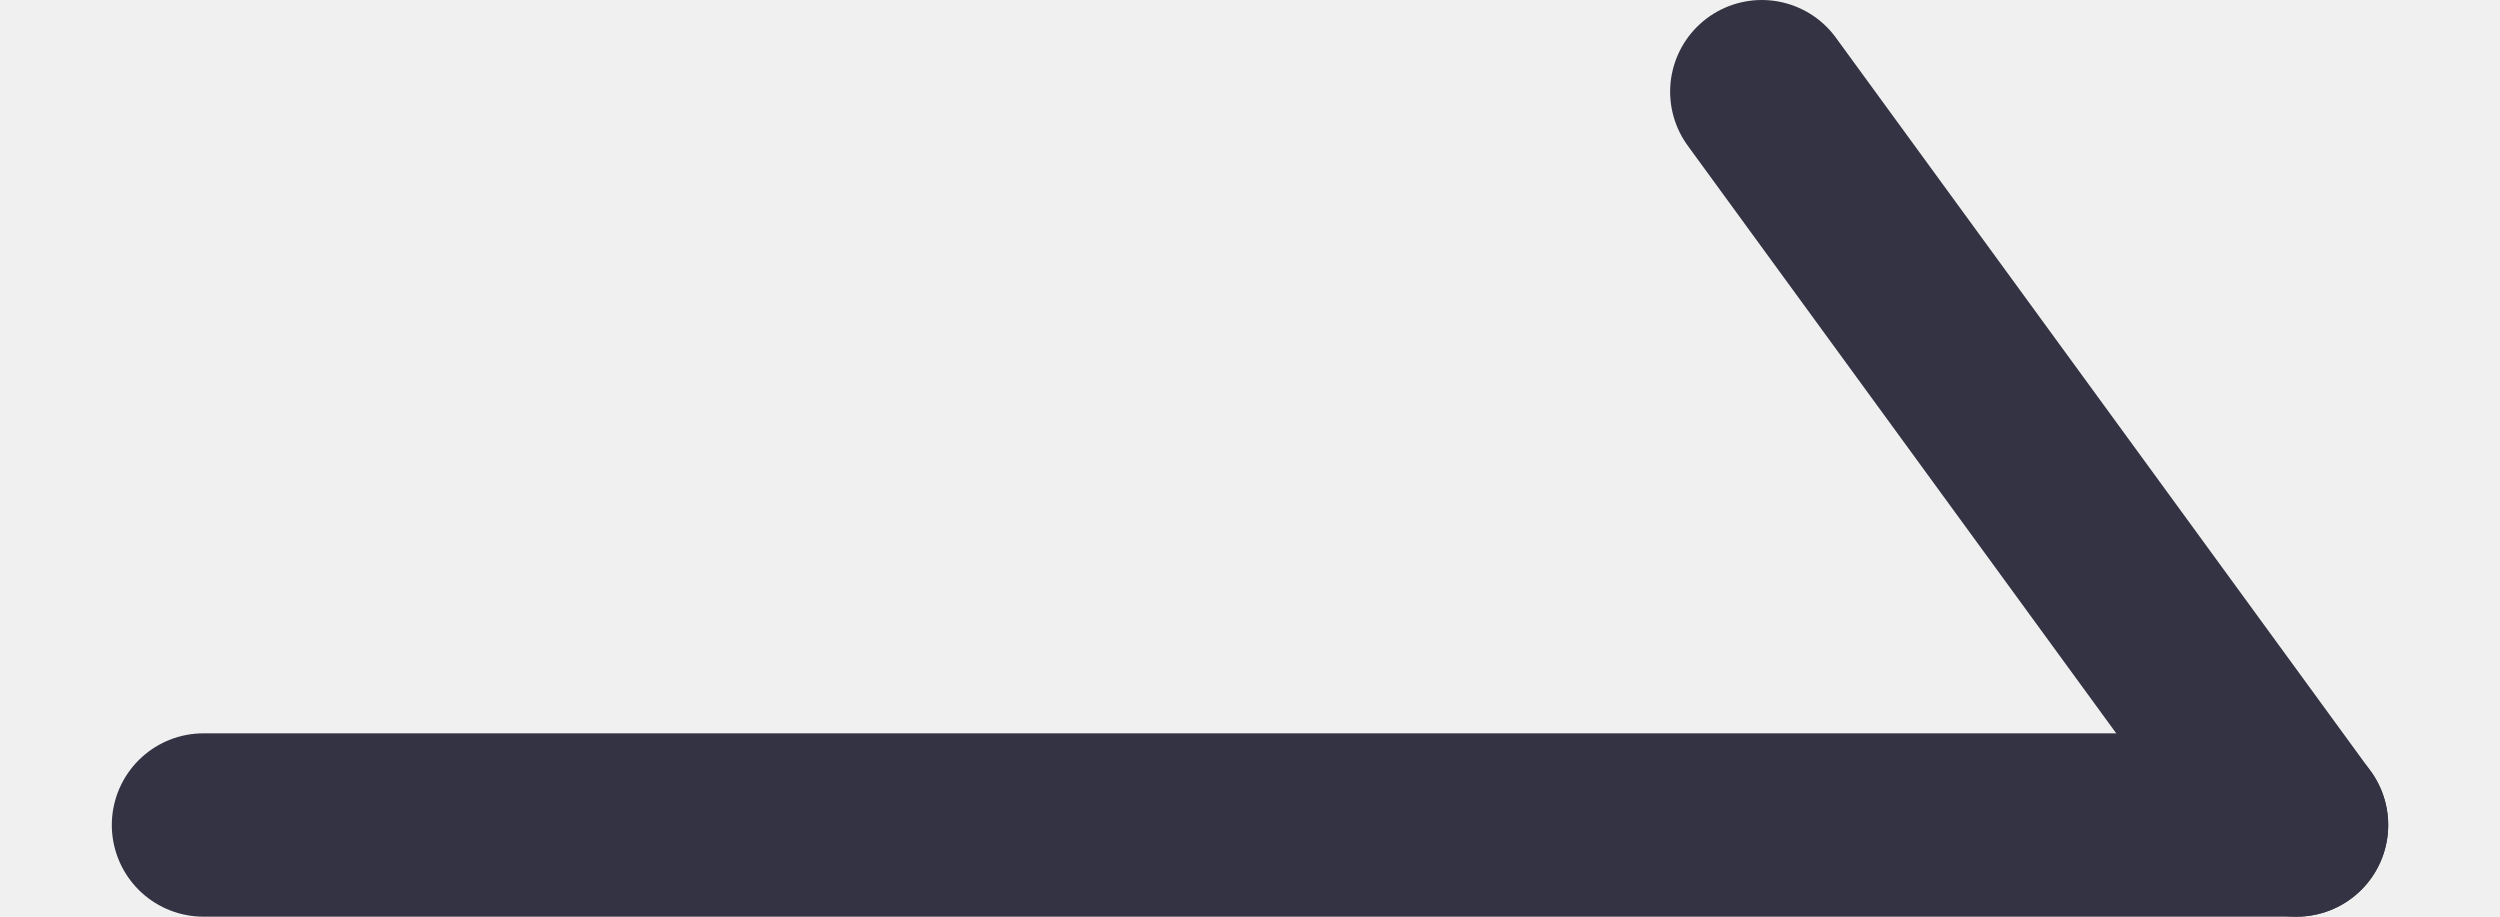
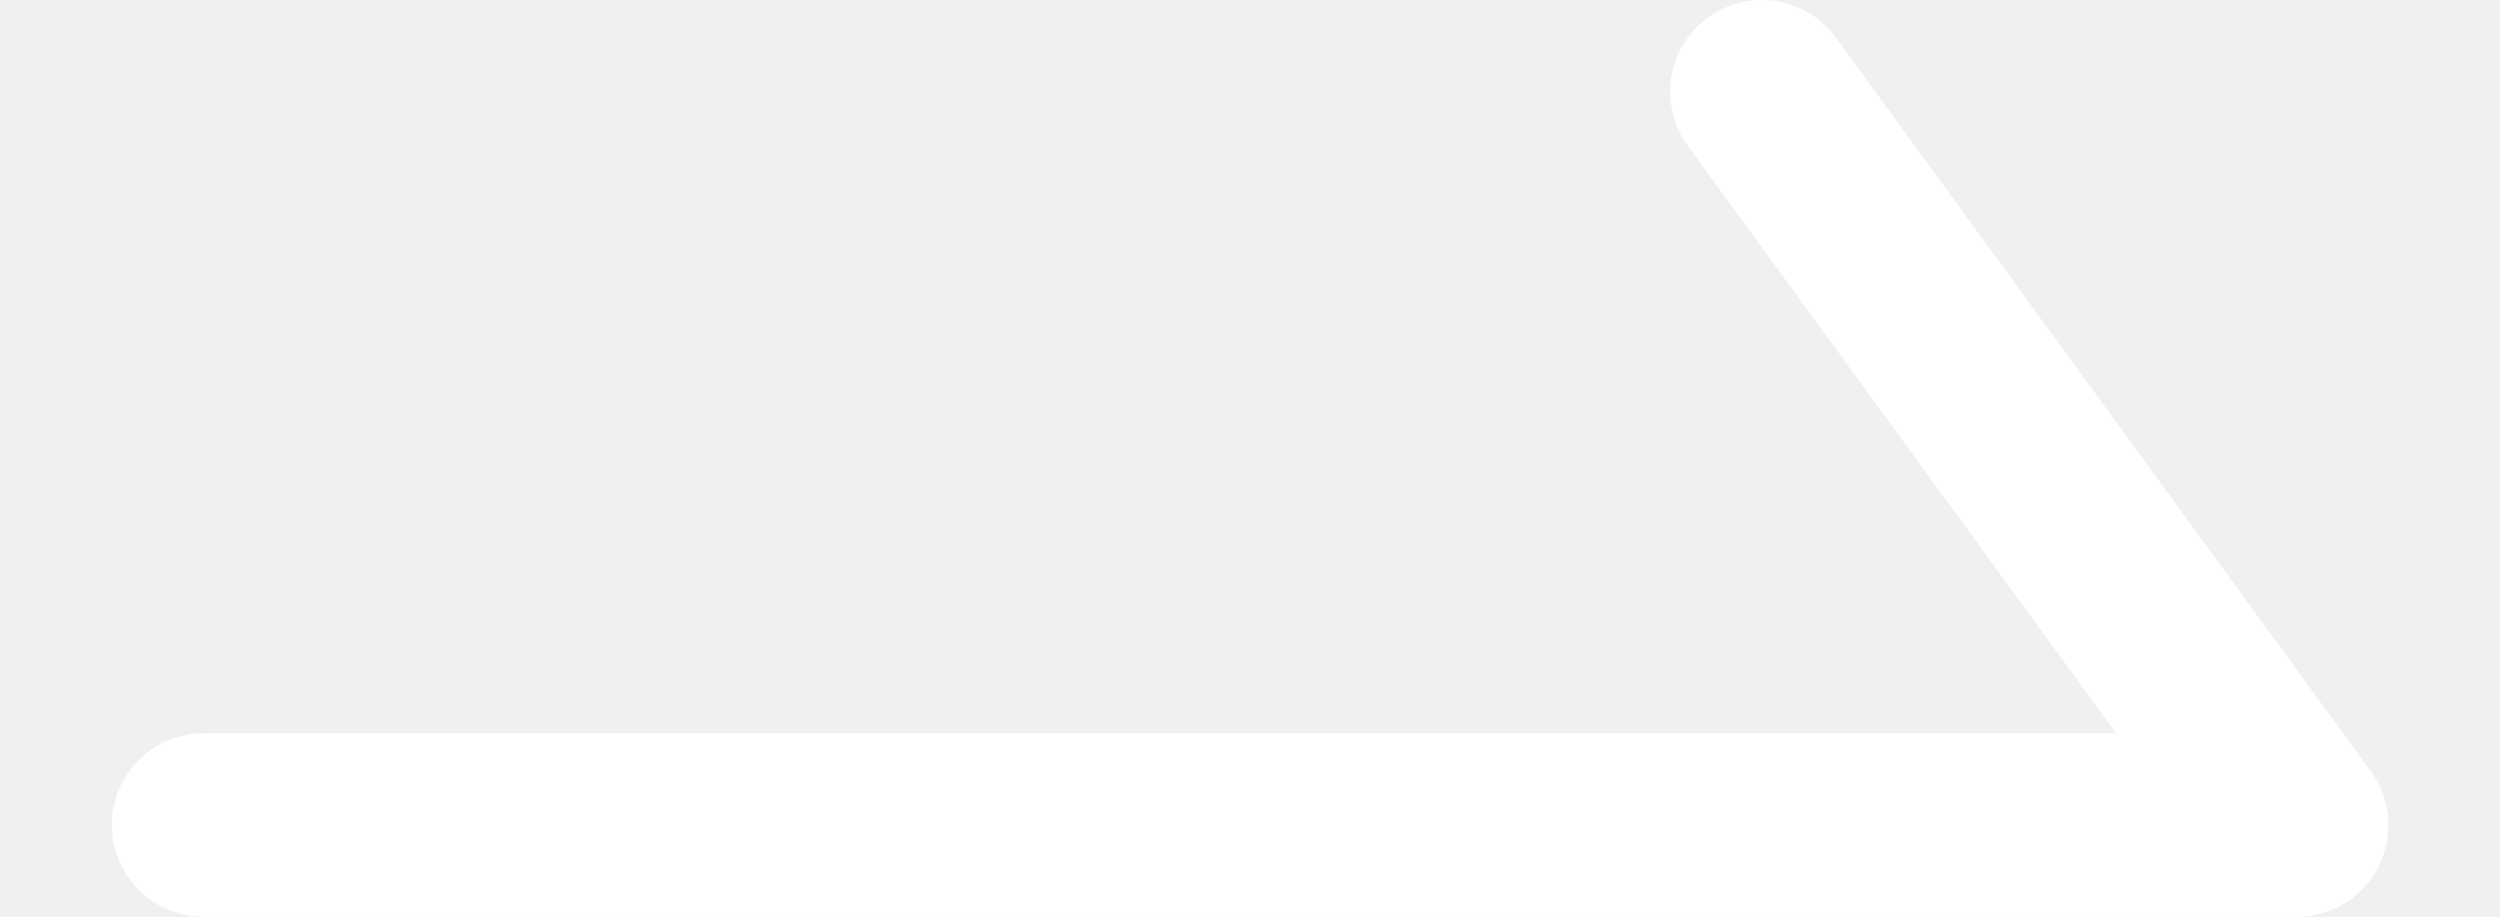
<svg xmlns="http://www.w3.org/2000/svg" width="120" height="44" viewBox="0 0 149 60" fill="none">
-   <path d="M6 54L143 54" stroke="#343343" stroke-width="12" stroke-linecap="round" />
-   <path d="M108 6L143 54" stroke="#343343" stroke-width="12" stroke-linecap="round" />
+   <path d="M6 54L143 54" stroke="#fff" stroke-width="12" stroke-linecap="round" />
+   <path d="M108 6L143 54" stroke="#fff" stroke-width="12" stroke-linecap="round" />
</svg>
